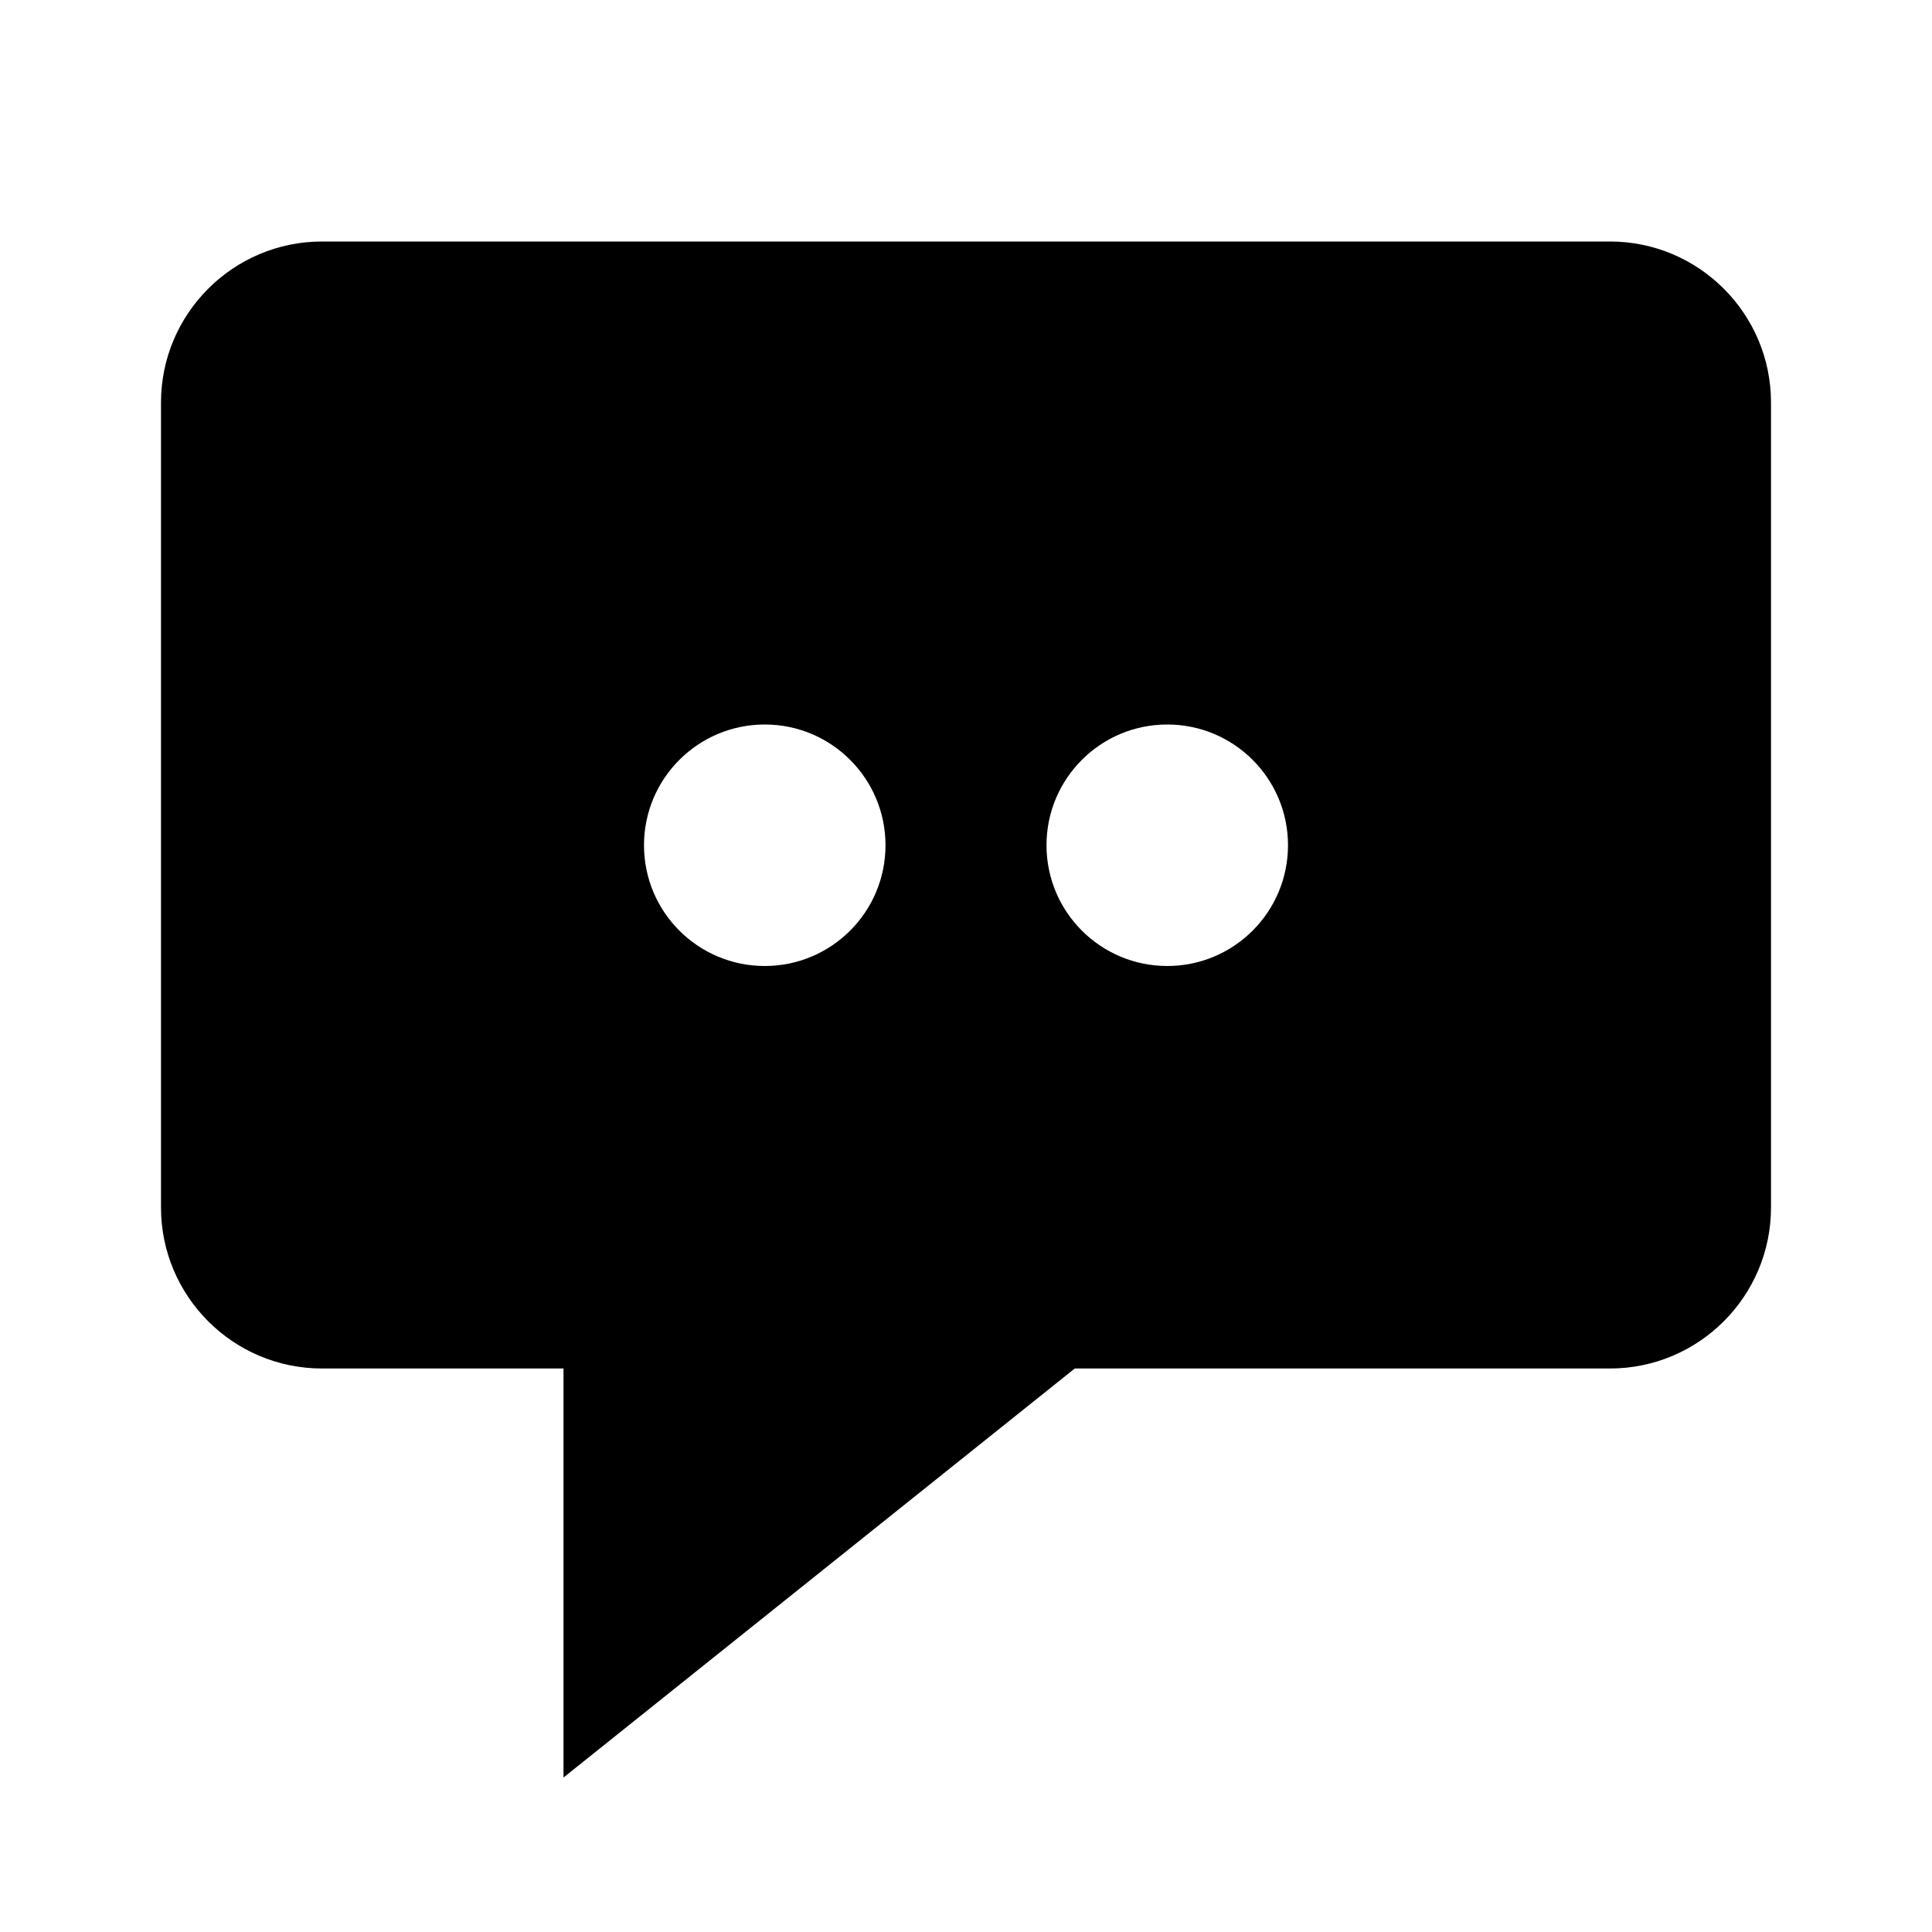
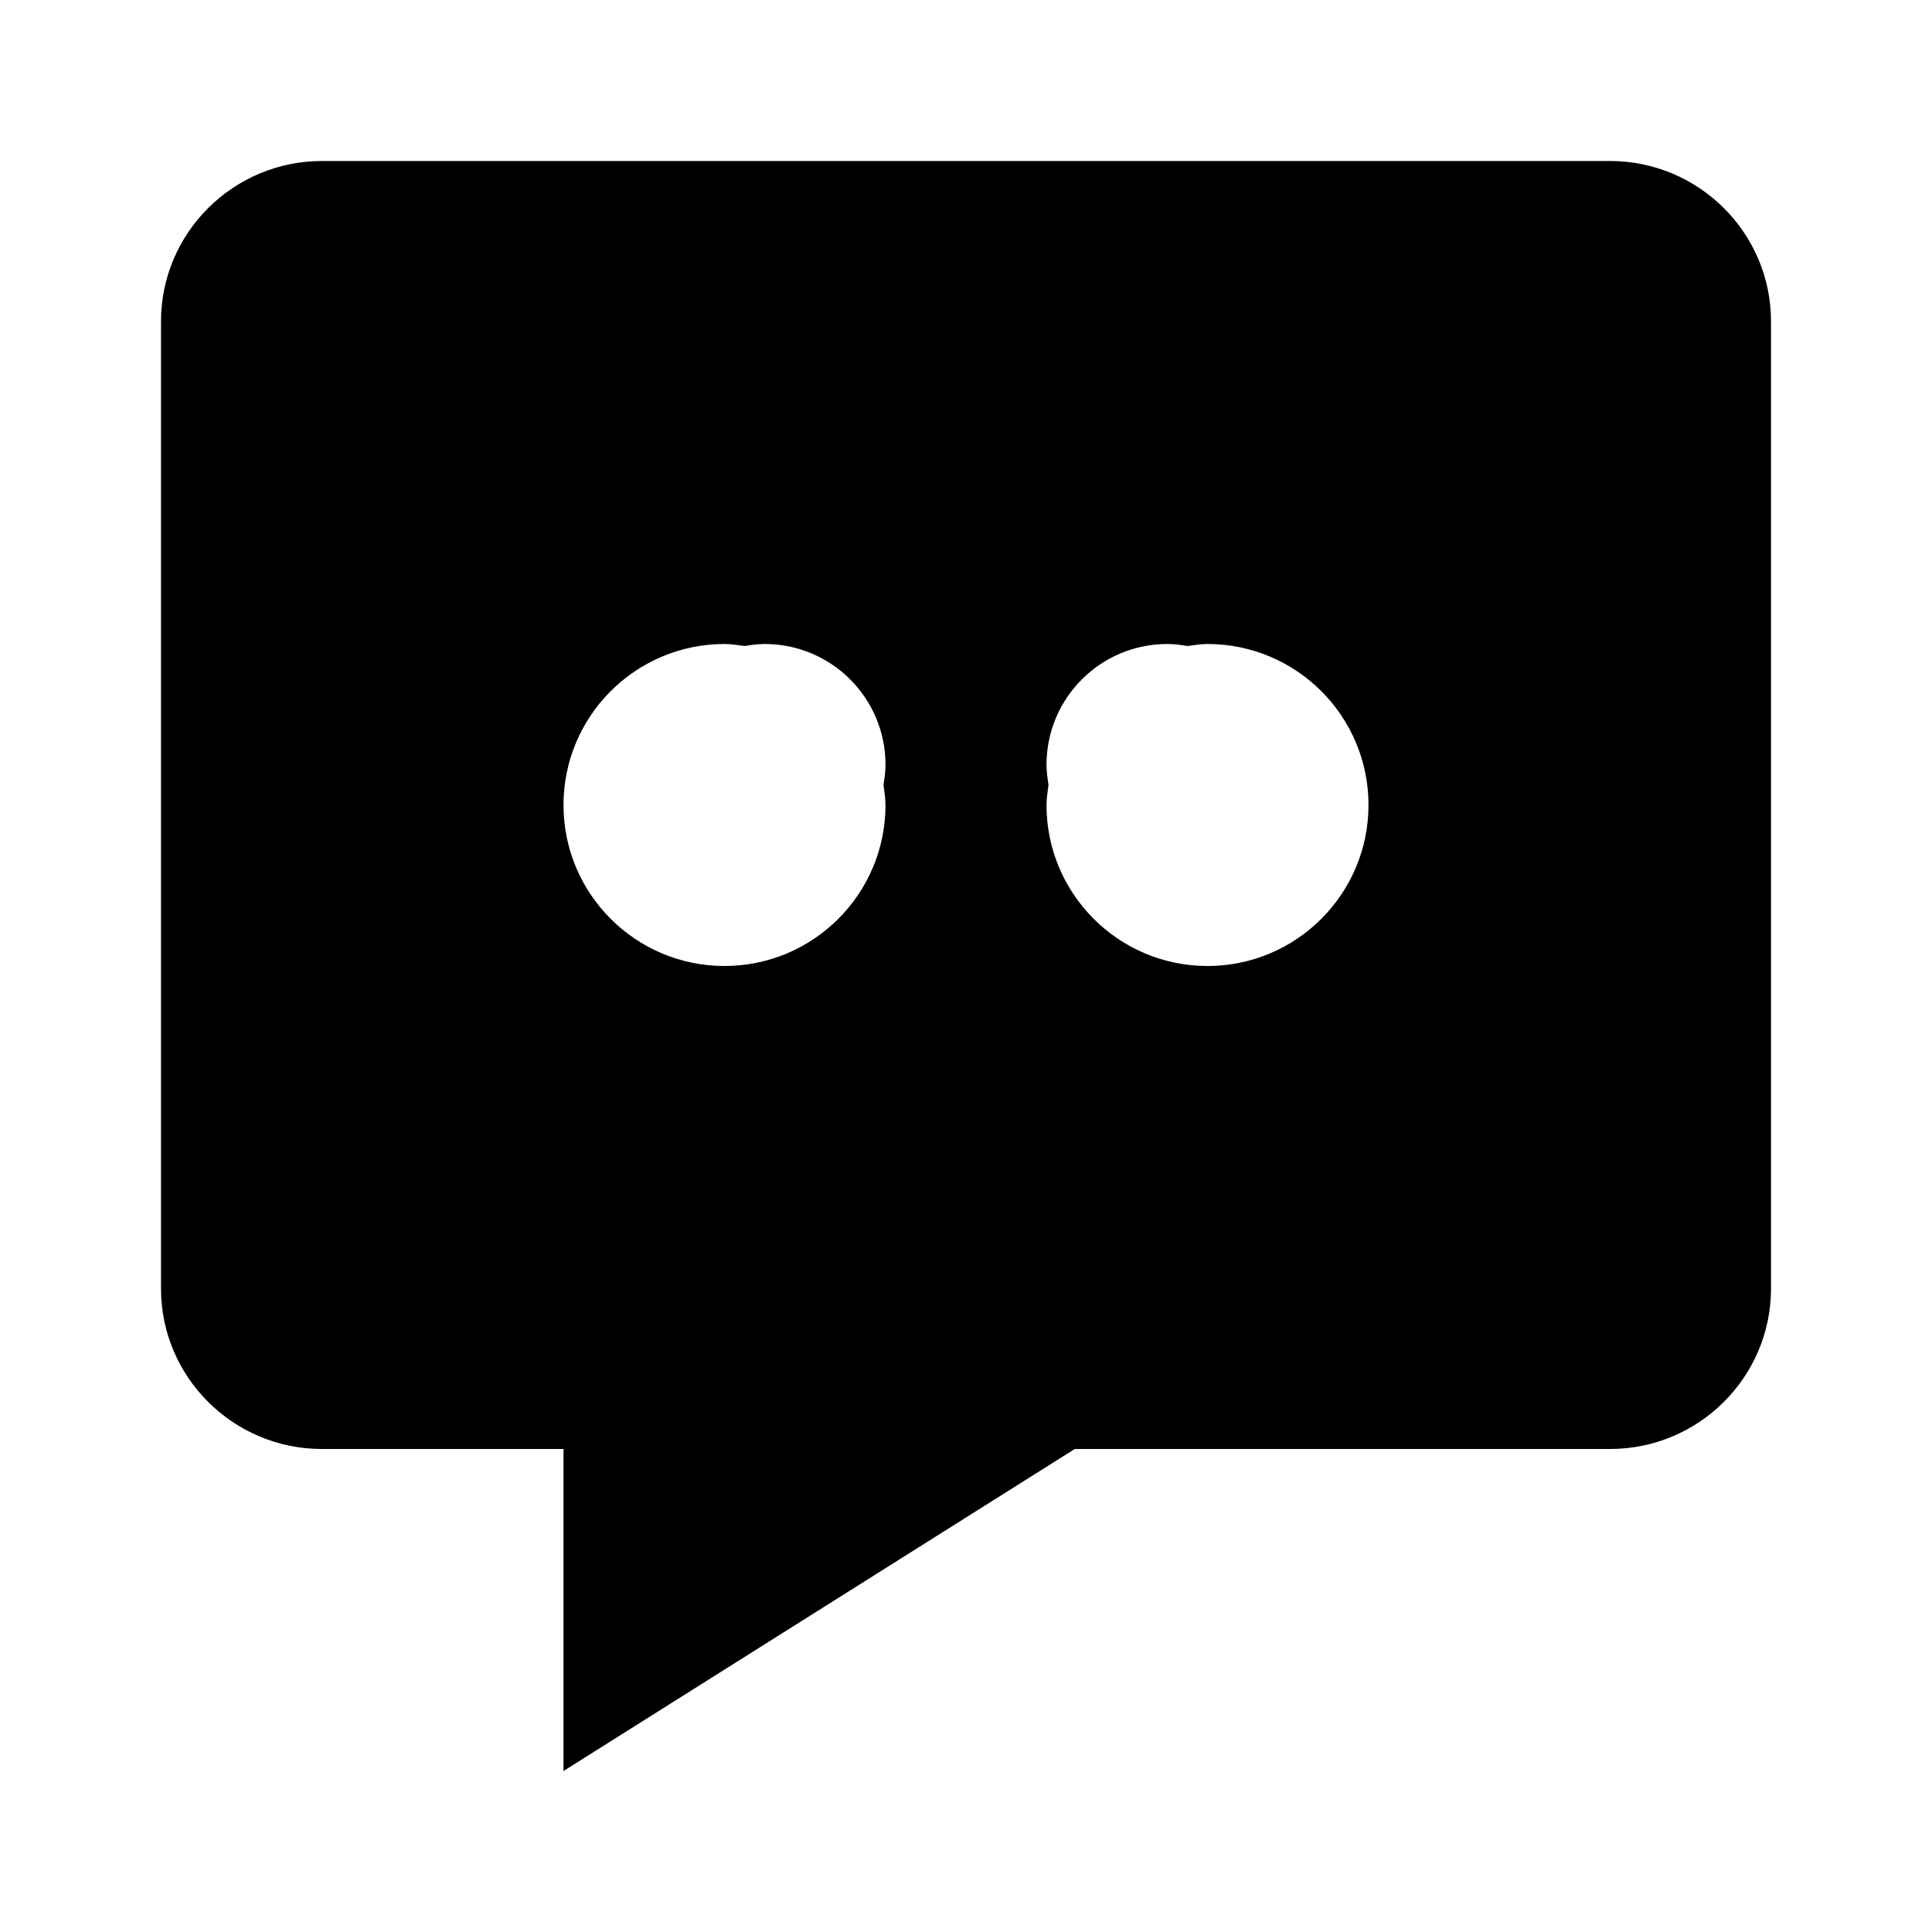
<svg xmlns="http://www.w3.org/2000/svg" width="24" height="24" viewBox="0 0 24 24">
-   <path d="M20,3H4C2.897,3,2,3.897,2,5v10c0,1.103,0.897,2,2,2h3v5.081L13.351,17H20c1.103,0,2-0.897,2-2V5C22,3.897,21.103,3,20,3z M9.5,12C8.672,12,8,11.329,8,10.5S8.672,9,9.5,9S11,9.671,11,10.5S10.328,12,9.5,12z M14.5,12c-0.828,0-1.5-0.671-1.5-1.5 S13.672,9,14.5,9S16,9.671,16,10.5S15.328,12,14.5,12z" />
+   <path d="M20,2H4C2.897,2,2,2.894,2,3.992v12.017C2,17.106,2.897,18,4,18h3v4l6.351-4H20c1.103,0,2-0.894,2-1.992 V3.992C22,2.894,21.103,2,20,2z M11,10c0,1.104-0.896,2-2,2s-2-0.896-2-2s0.896-2,2-2c0.086,0,0.167,0.015,0.25,0.025 C9.332,8.011,9.414,8,9.5,8C10.328,8,11,8.671,11,9.5c0,0.086-0.012,0.168-0.025,0.25C10.985,9.833,11,9.915,11,10z M15,12 c-1.104,0-2-0.896-2-2c0-0.086,0.015-0.167,0.025-0.25C13.012,9.668,13,9.585,13,9.5C13,8.671,13.672,8,14.5,8 c0.086,0,0.168,0.011,0.25,0.025C14.833,8.015,14.914,8,15,8c1.104,0,2,0.896,2,2S16.104,12,15,12z" />
</svg>
